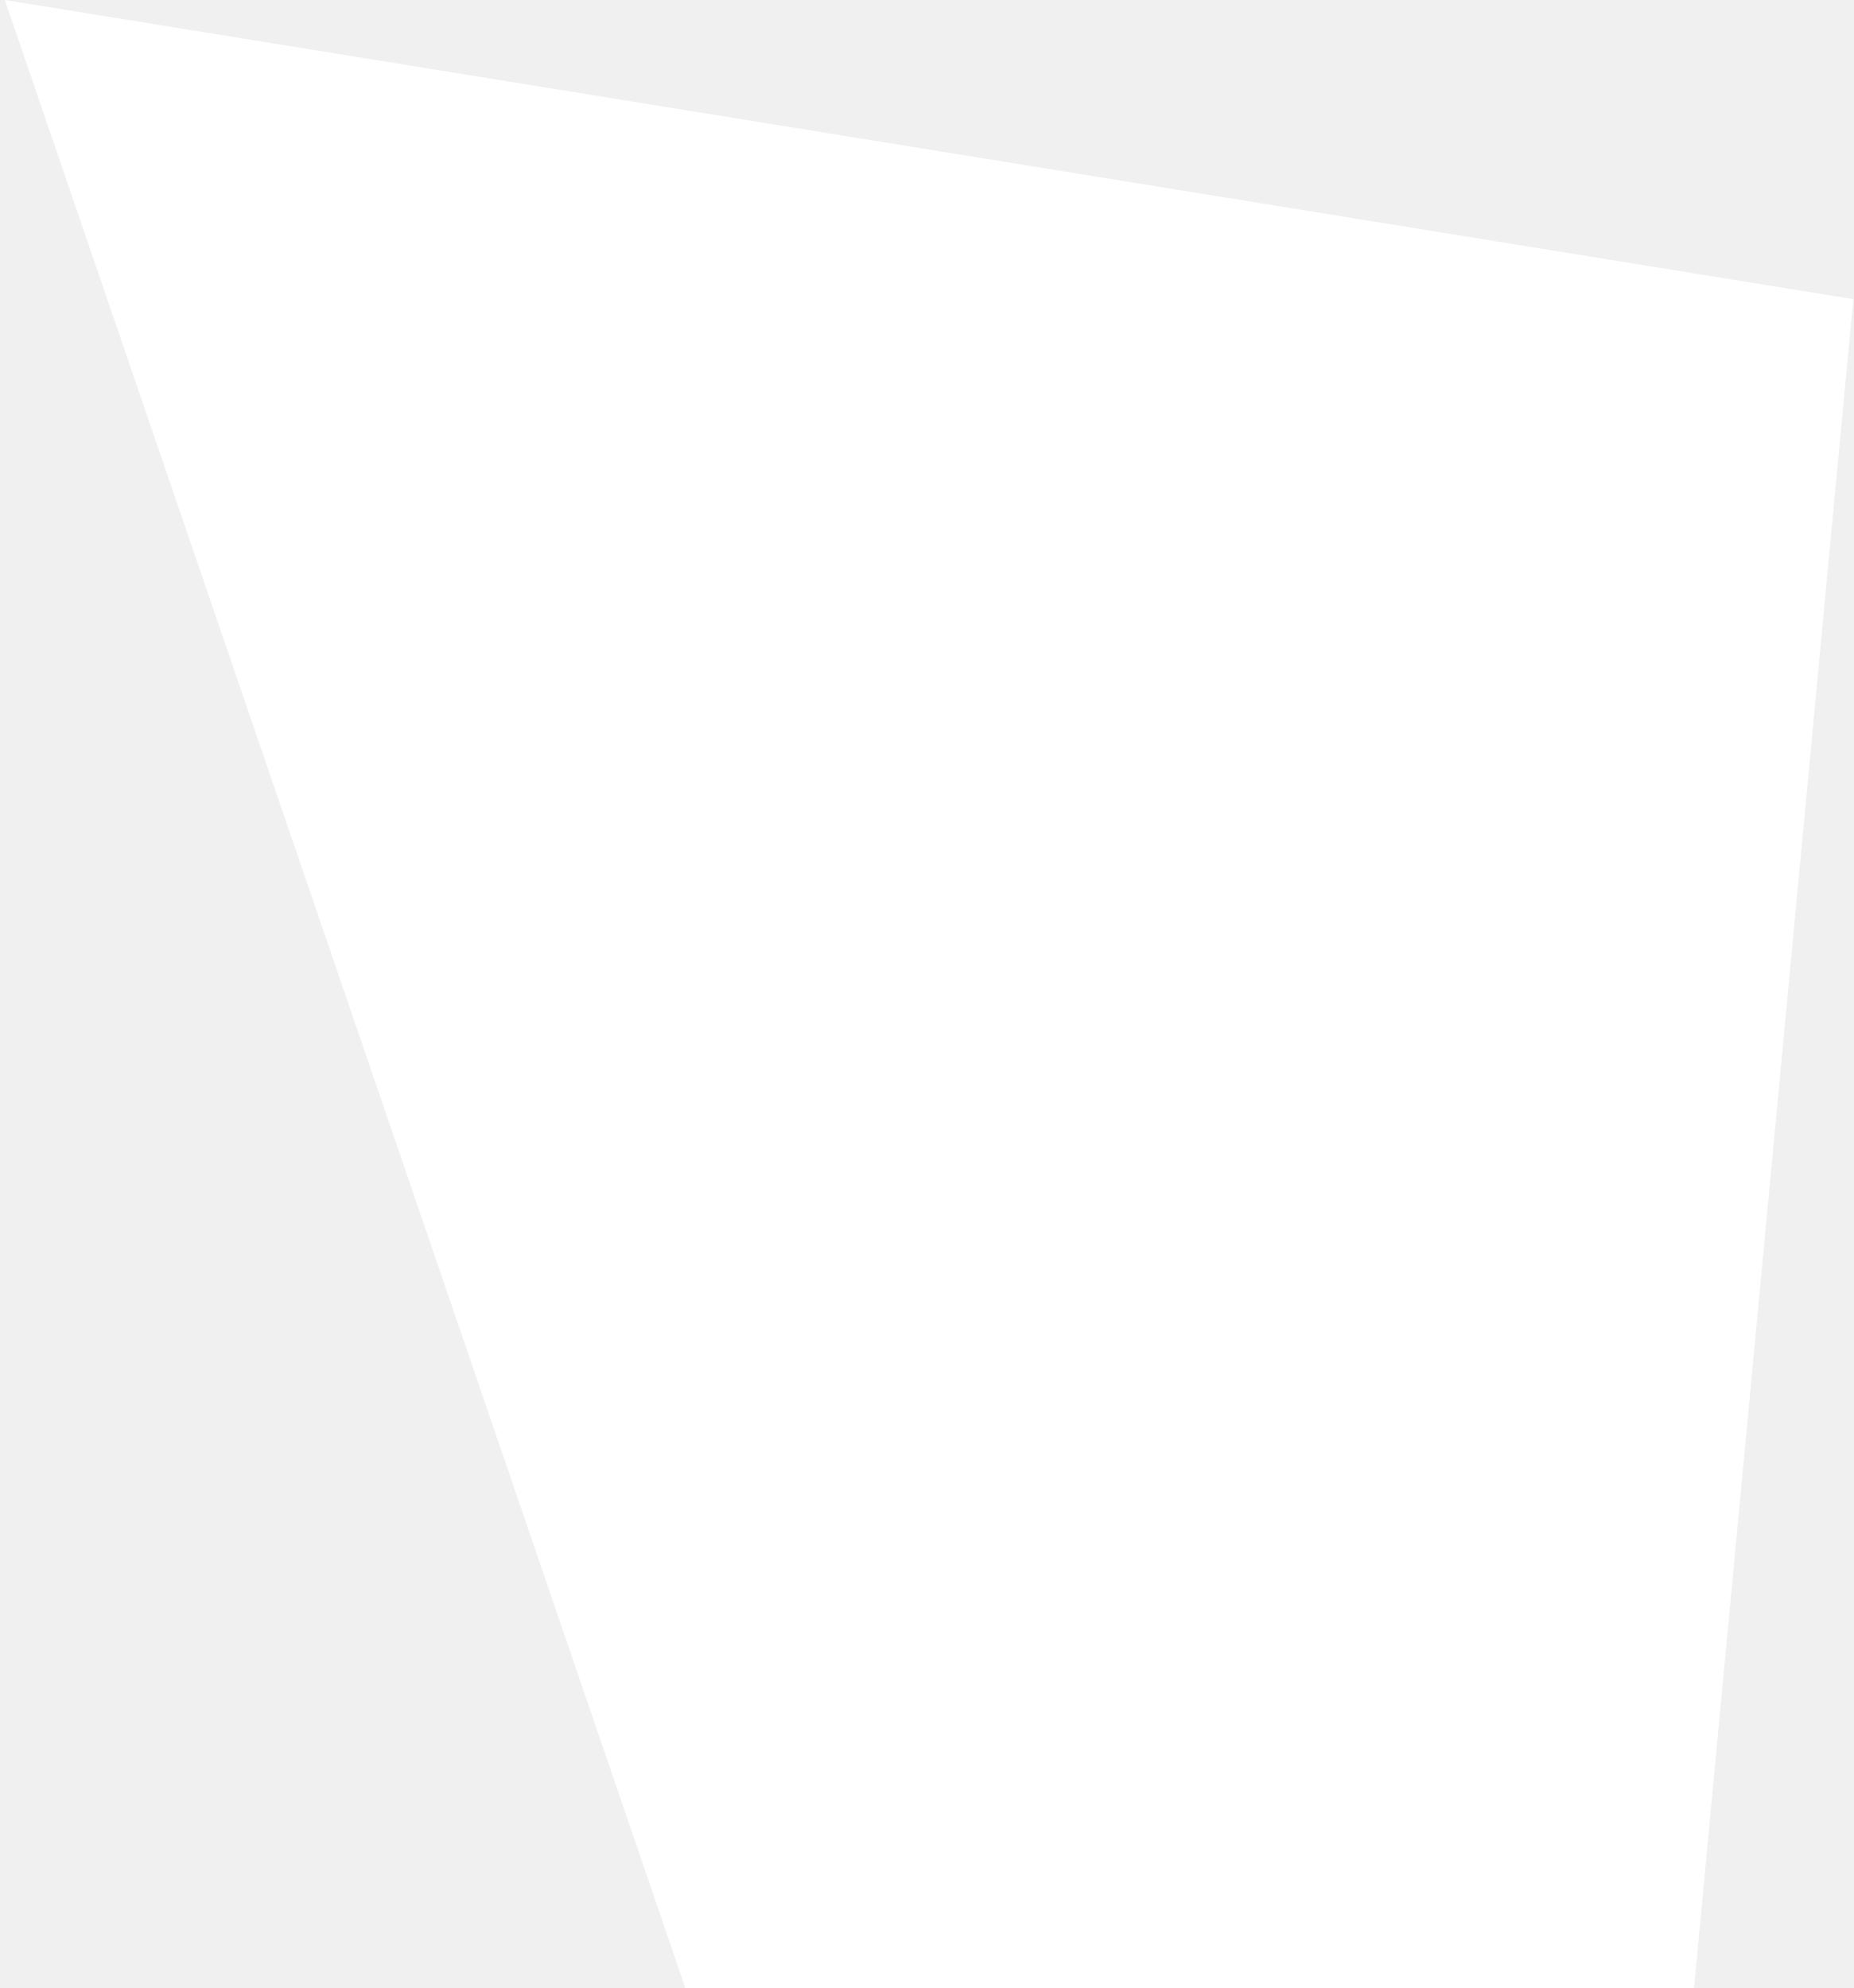
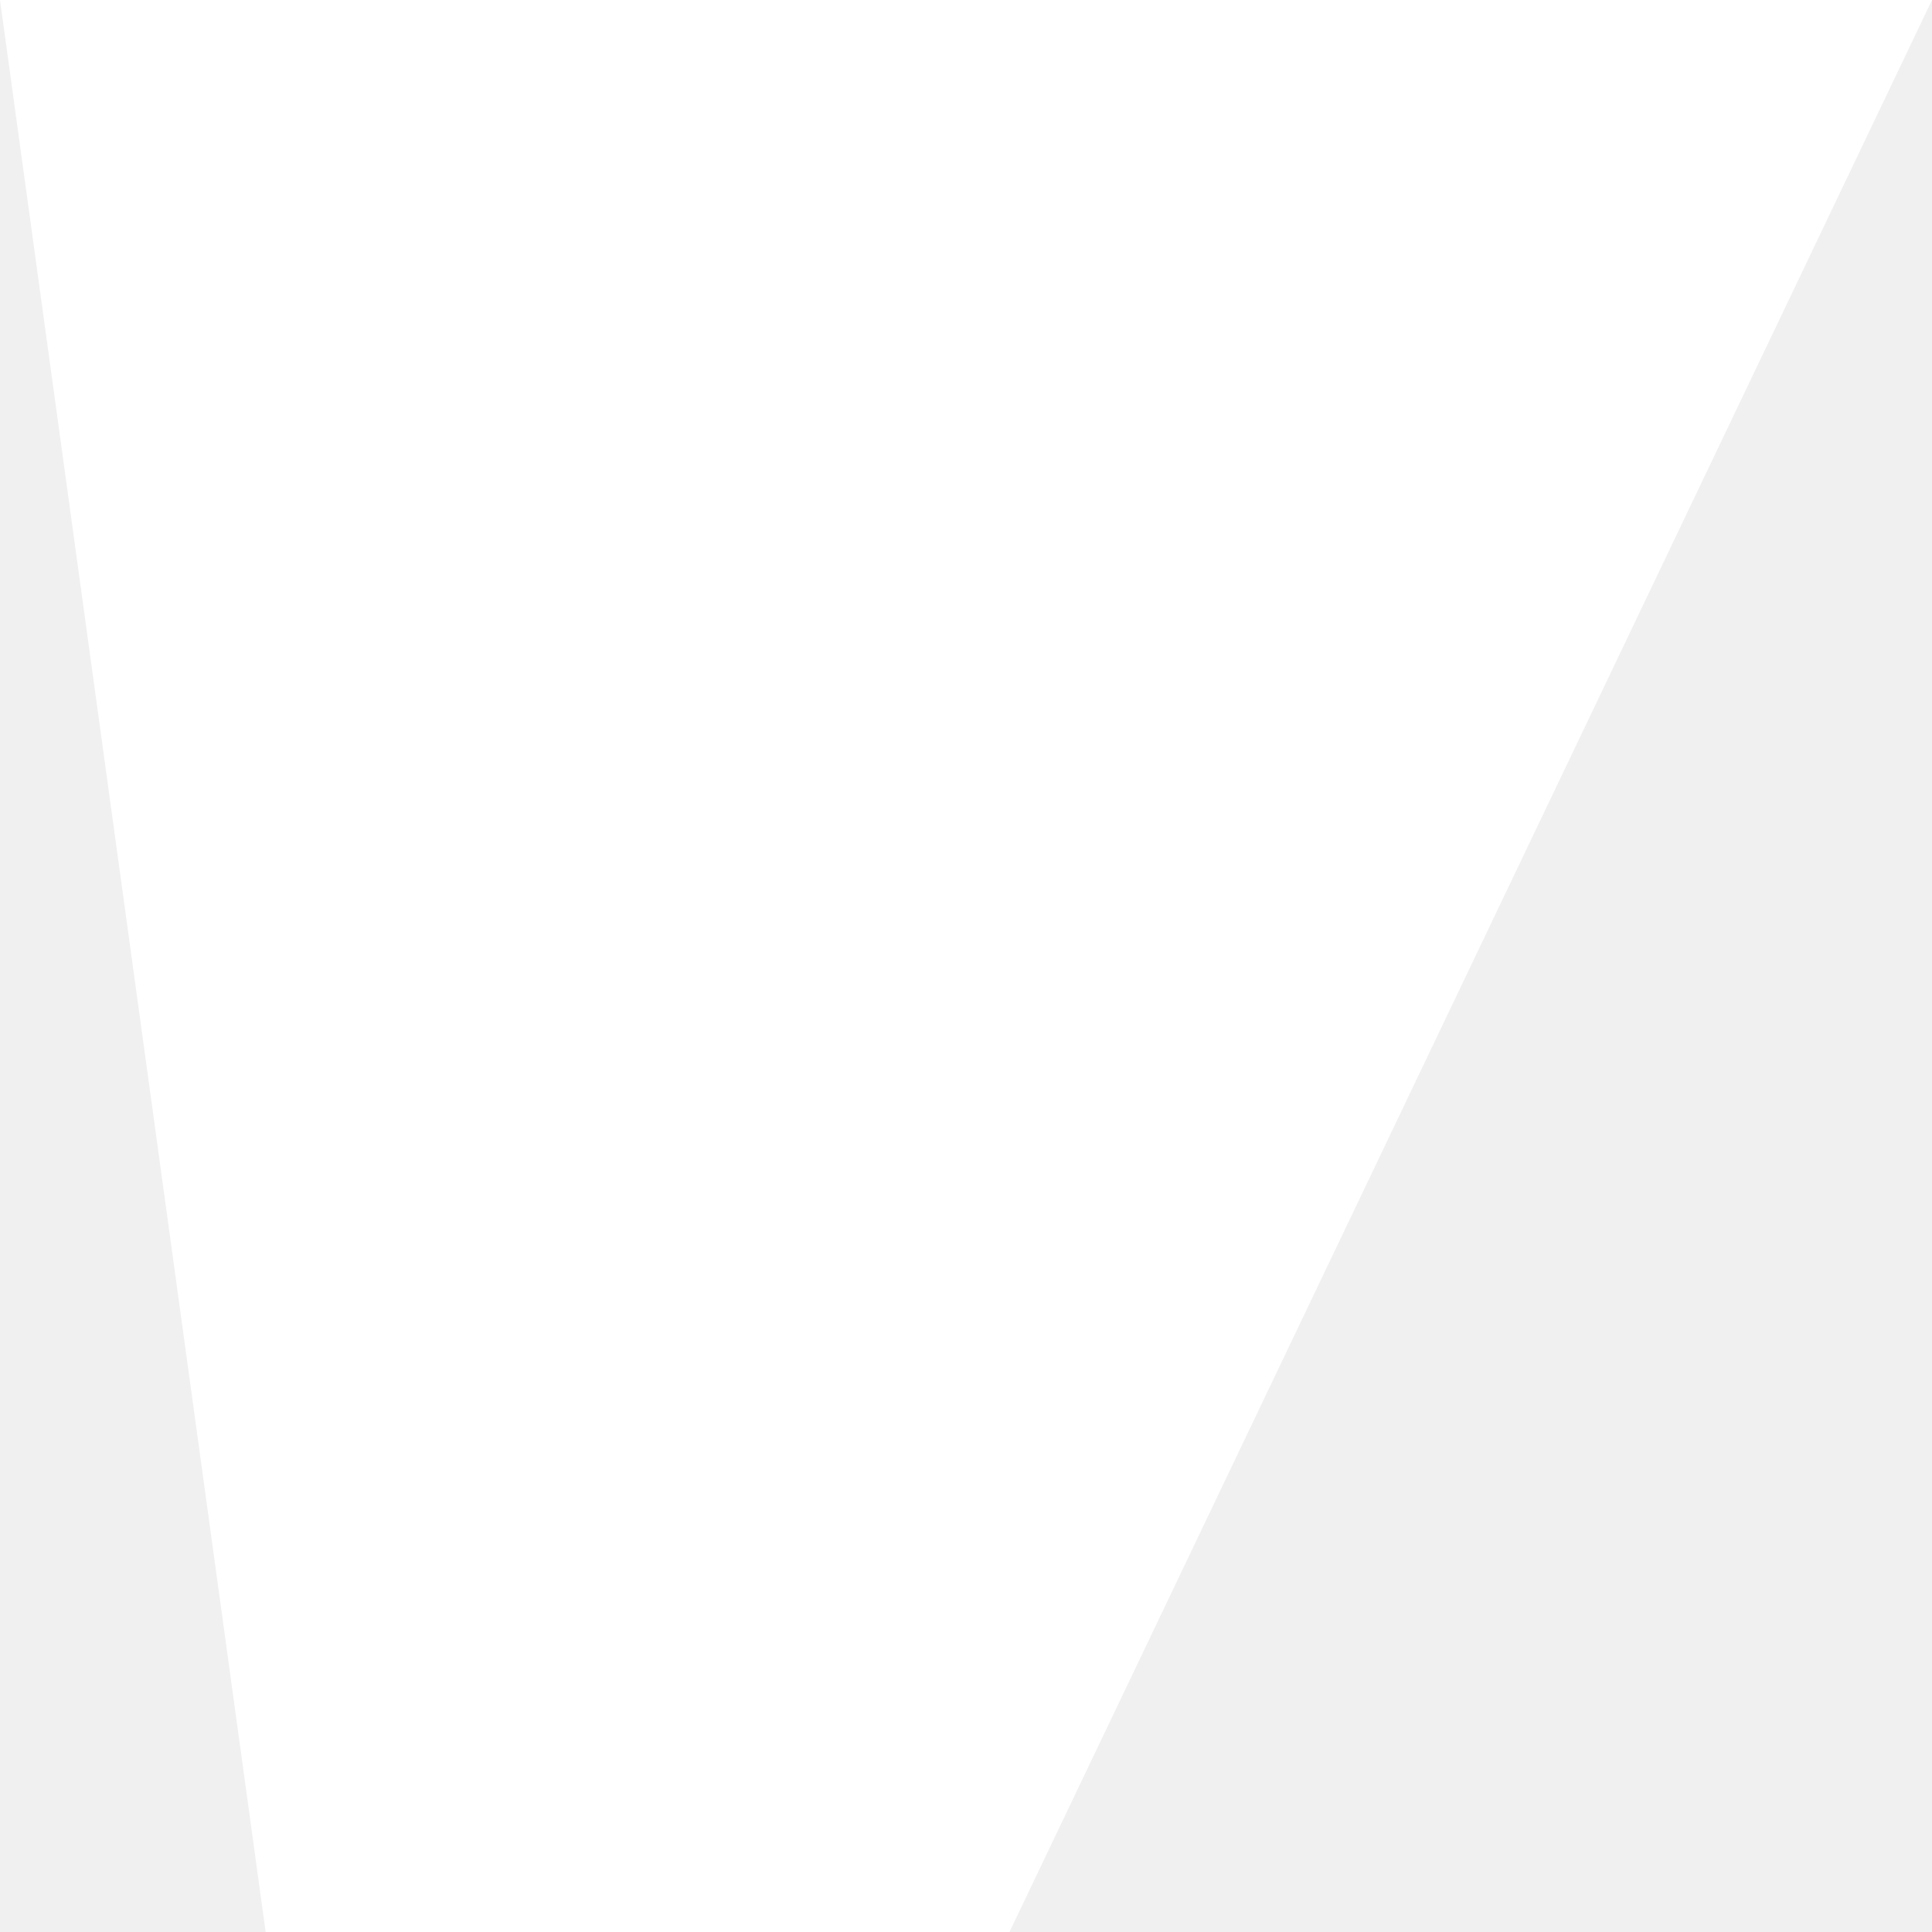
- <svg xmlns="http://www.w3.org/2000/svg" width="192" height="206" viewBox="0 0 192 206" fill="none">
-   <path fill-rule="evenodd" clip-rule="evenodd" d="M175.5 206L192 31L0.5 0L71 206H117.75H175.5Z" fill="white" />
+ <svg xmlns="http://www.w3.org/2000/svg" width="200" height="200" viewBox="0 0 200 200" fill="none">
+   <path fill-rule="evenodd" clip-rule="evenodd" d="M104.5 200L200 0H0L27.5 200H104.5Z" fill="white" />
</svg>
